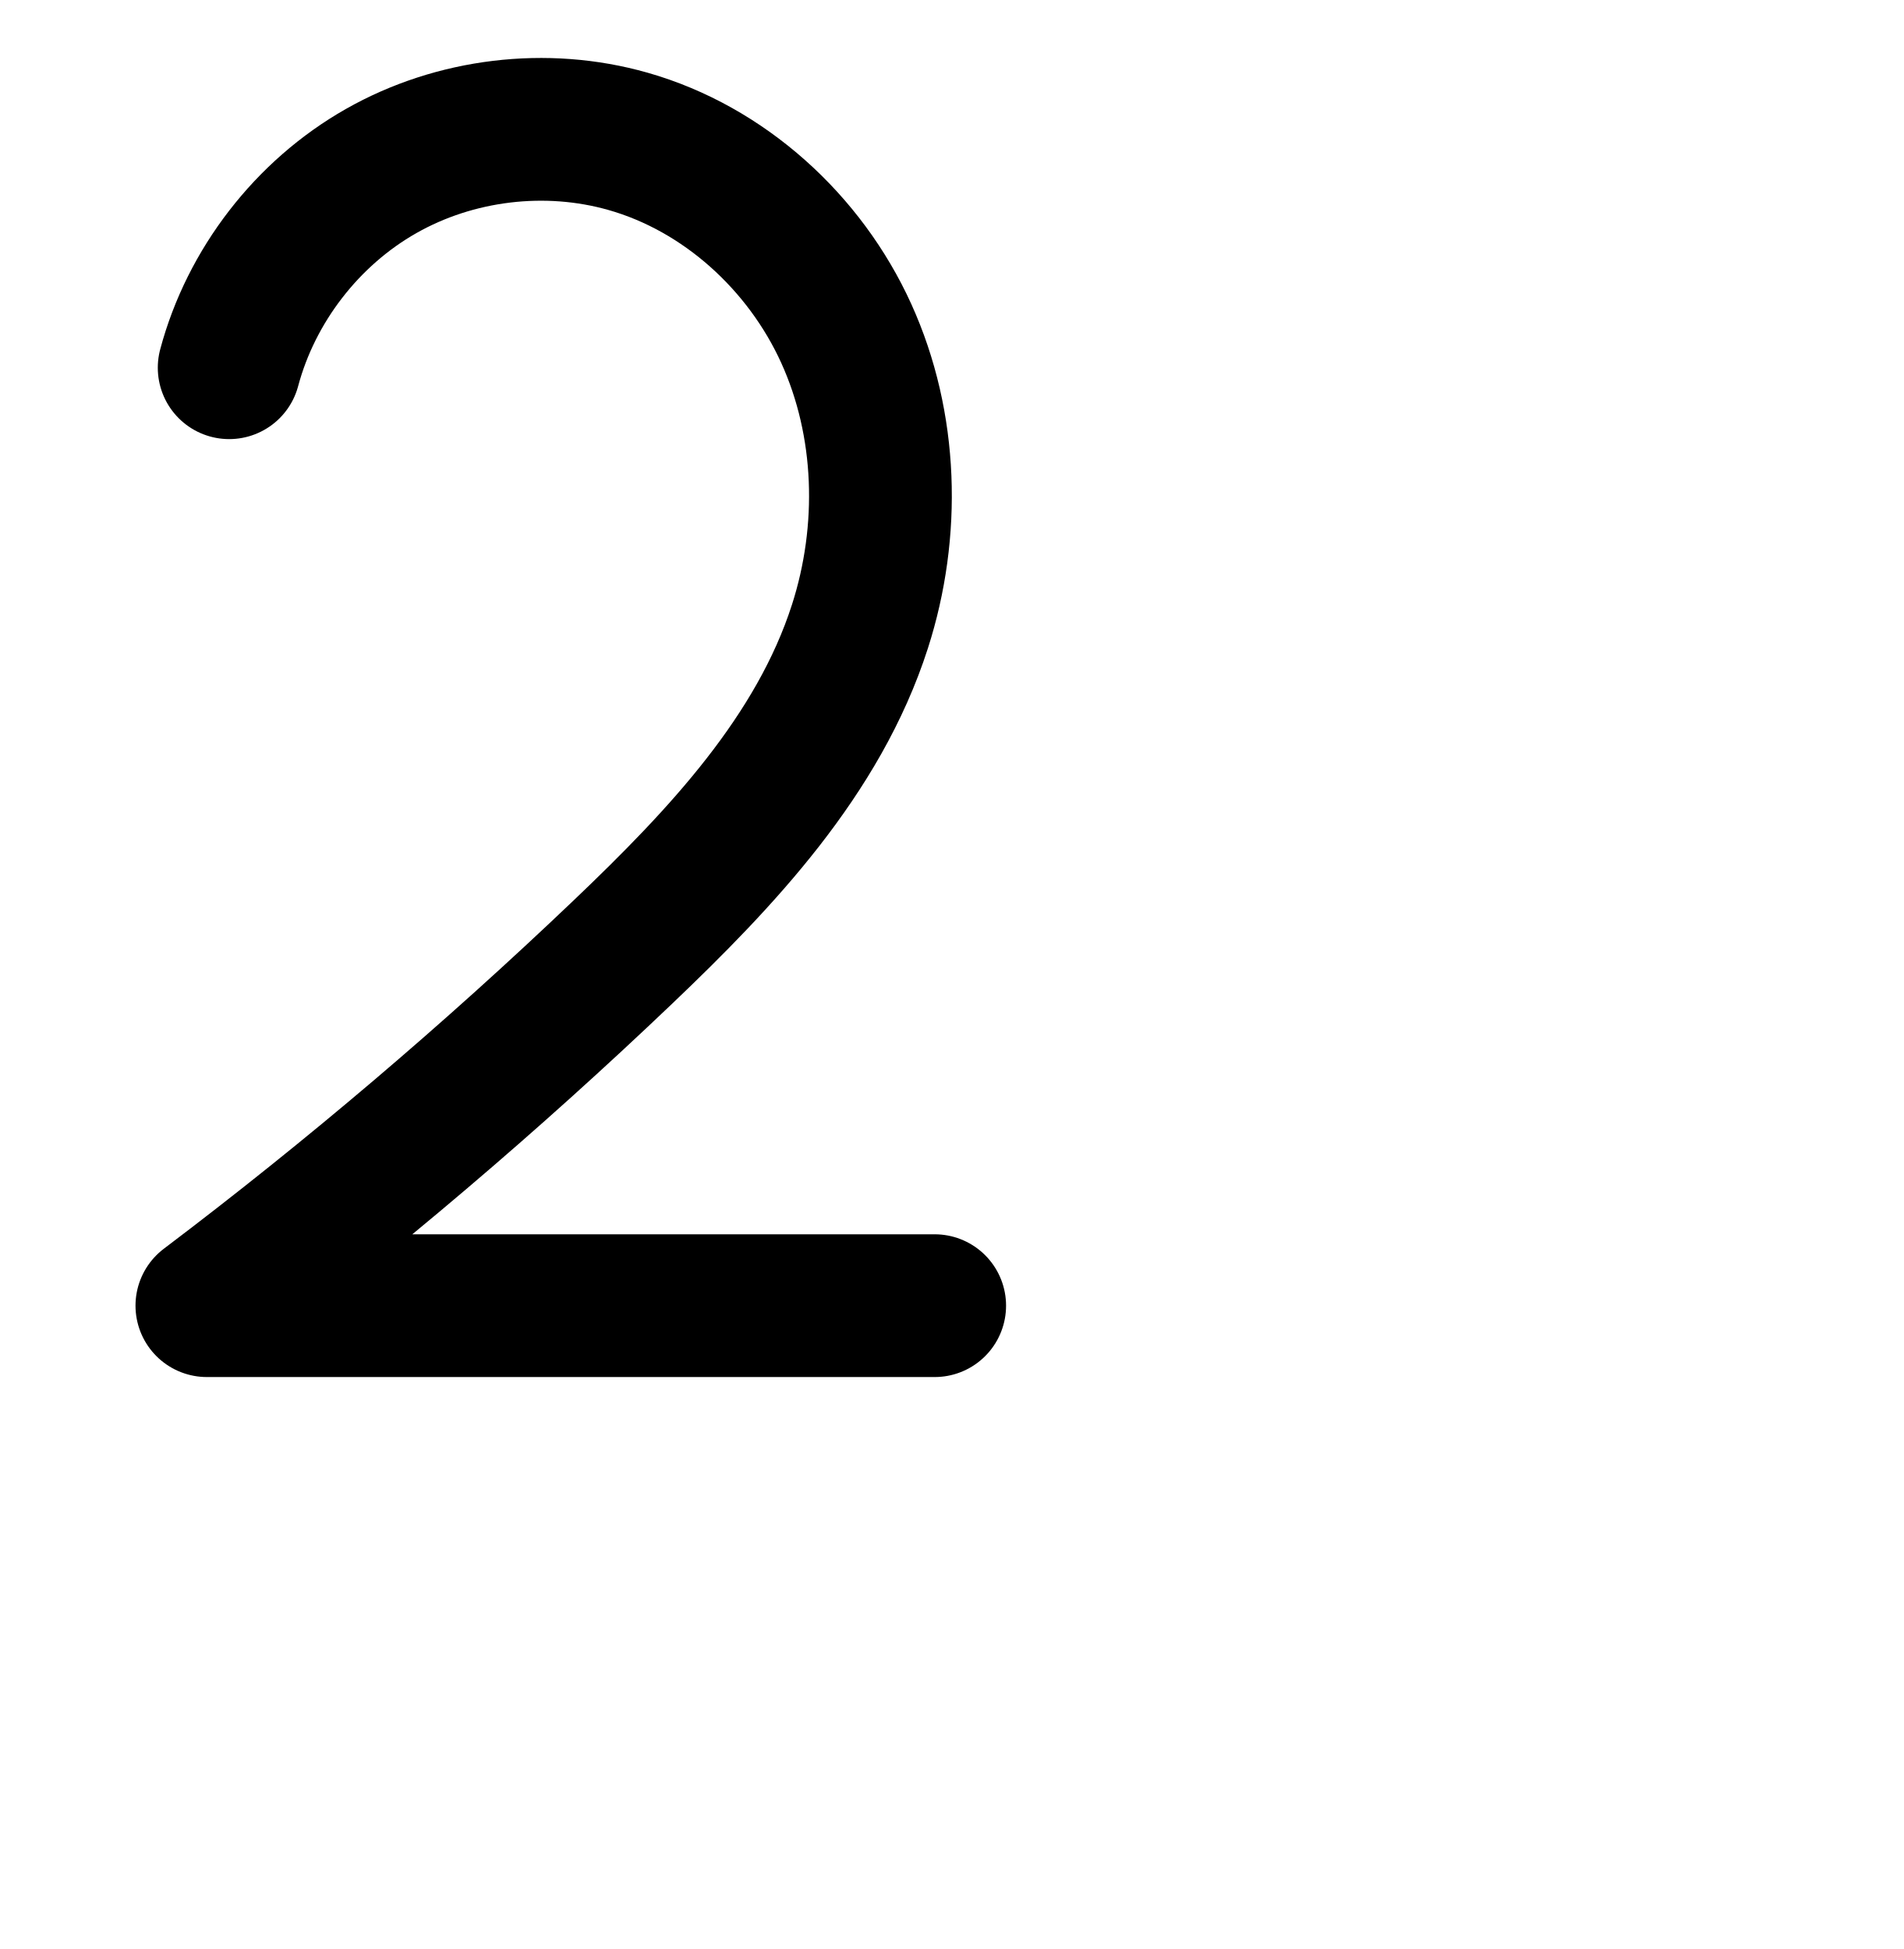
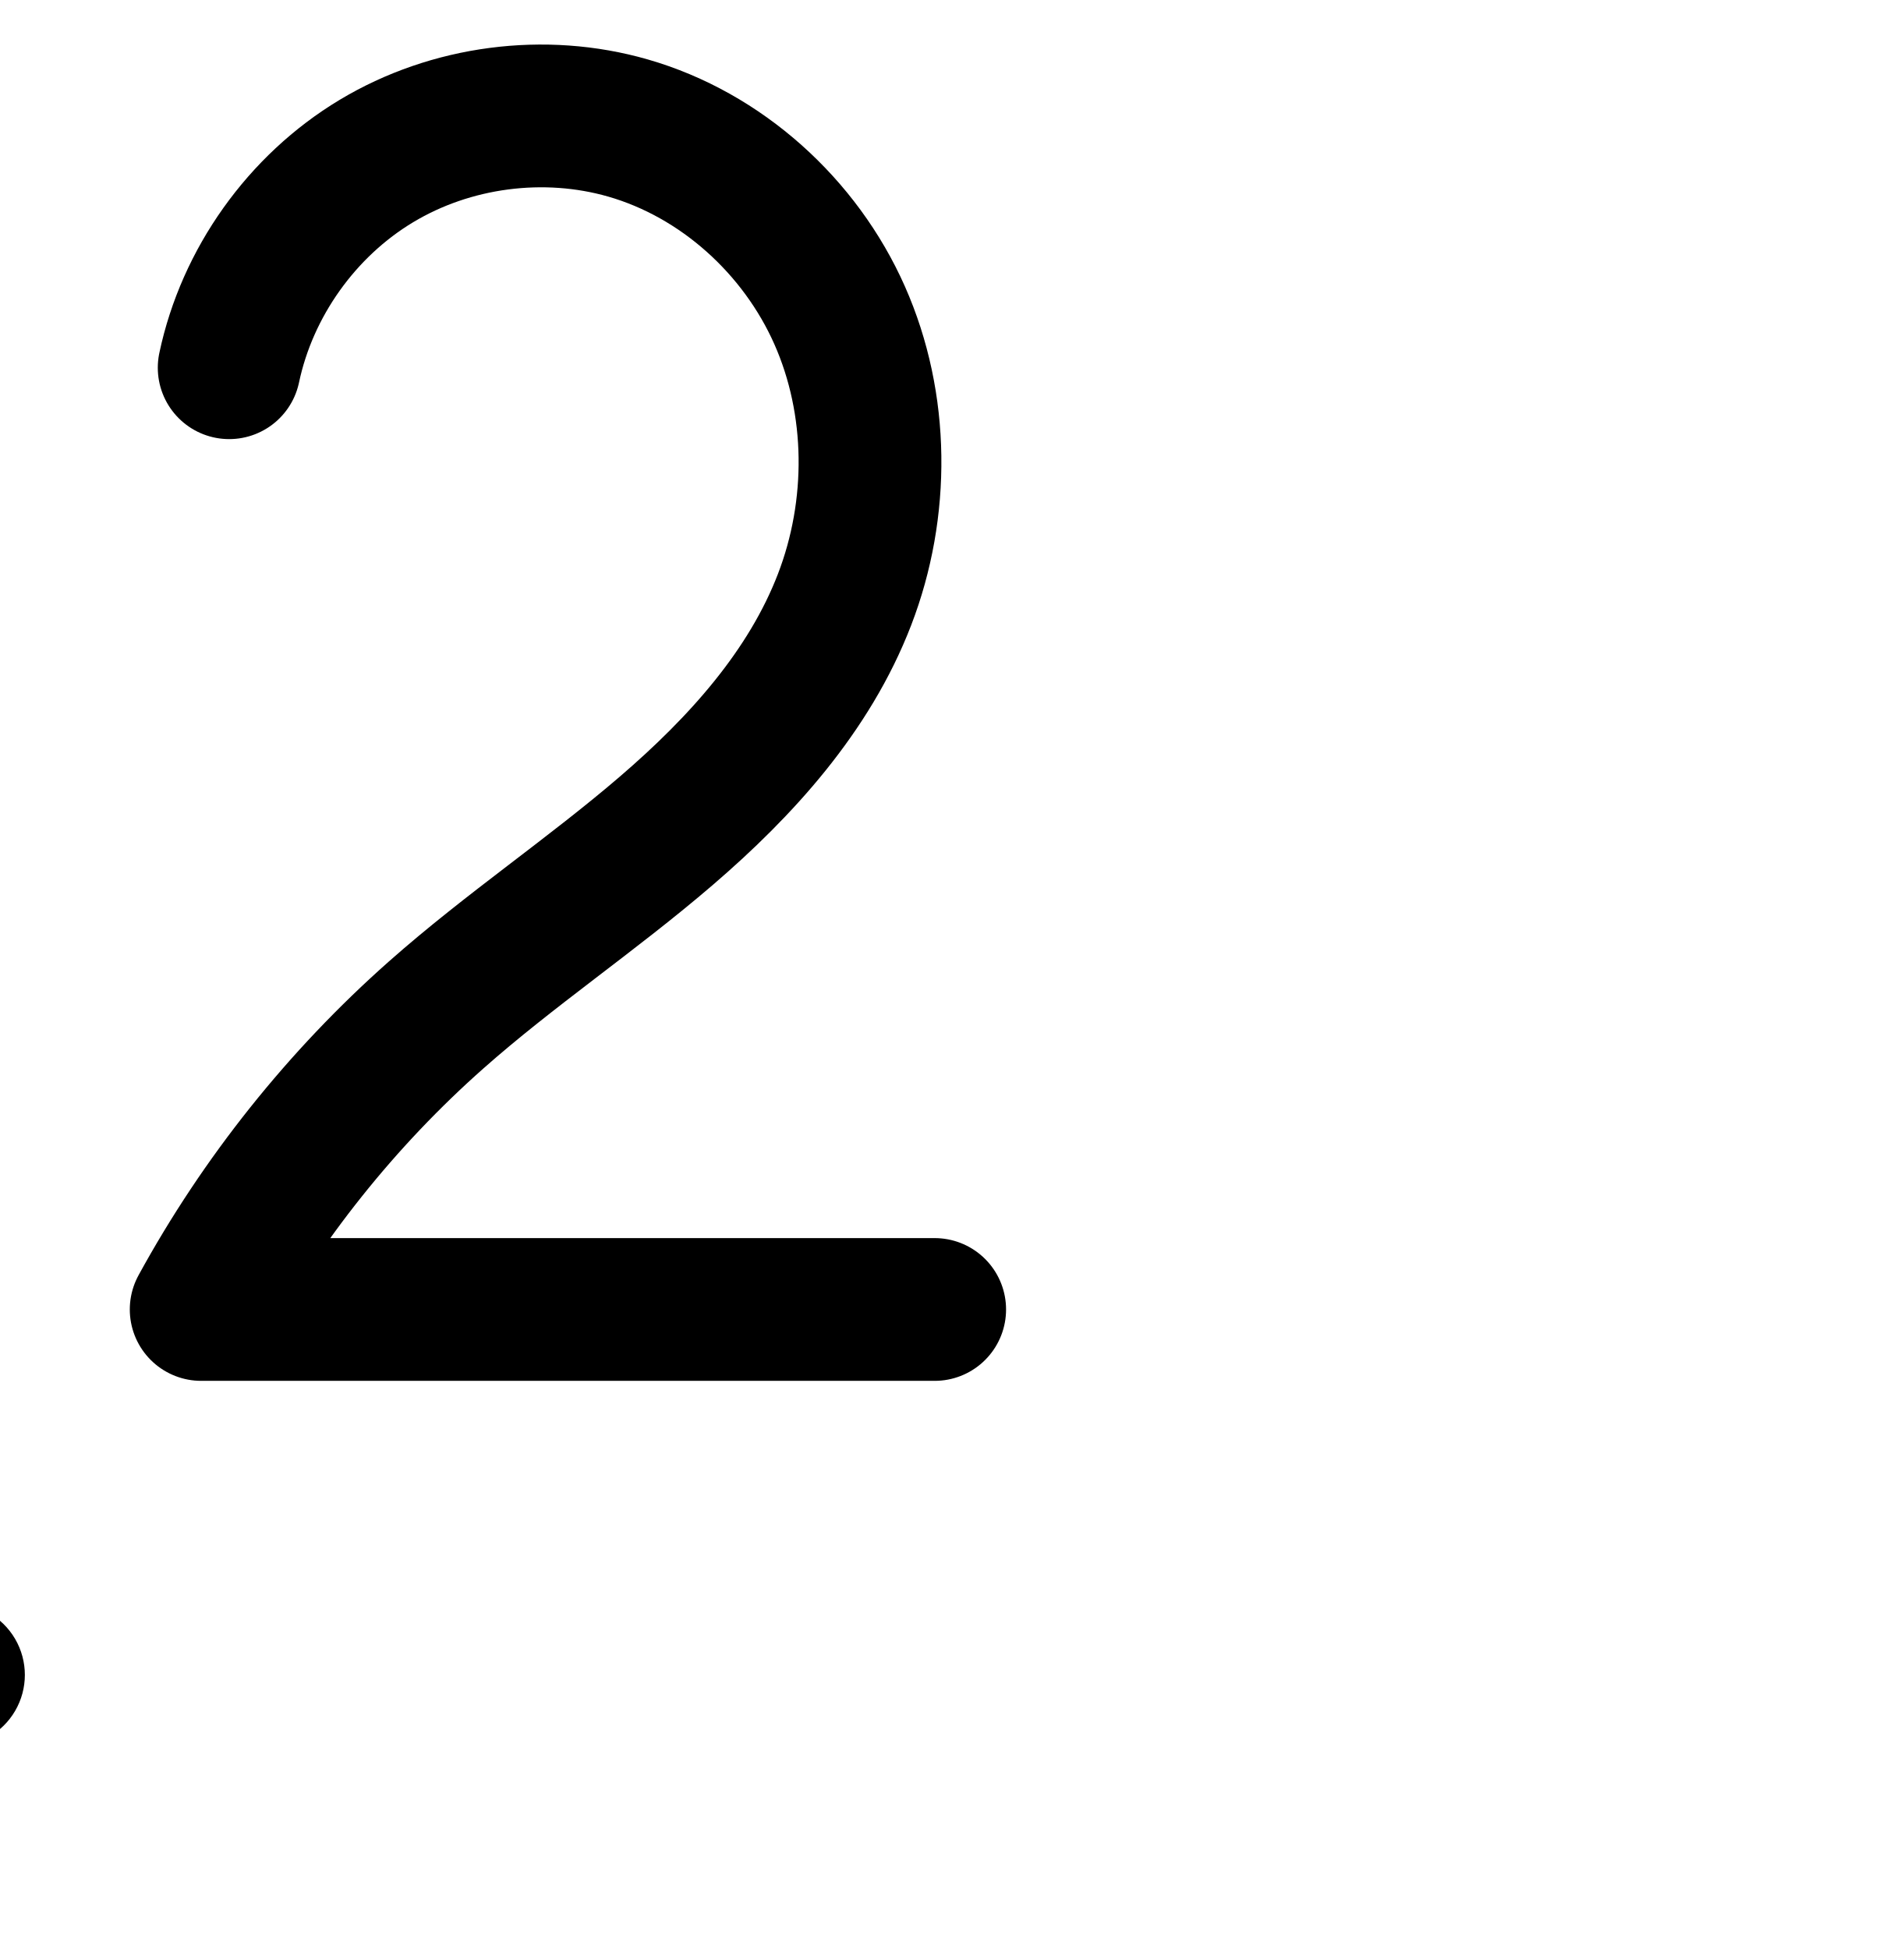
<svg xmlns="http://www.w3.org/2000/svg" width="2000" height="2048" id="svg2992" version="1.1">
  <defs id="defs5498">
    </defs>
  <g id="layer1" transform="translate(0,1048)">
    <g id="g4139" transform="matrix(0.8881351,0,0,-0.8881351,178.0272,406.7912)">
-       <path style="fill:none;fill-rule:evenodd;stroke:#000000;stroke-width:168.893;stroke-linecap:round;stroke-linejoin:round;stroke-miterlimit:4;stroke-dasharray:none;stroke-opacity:1" d="m 70.666,1202.951 c 25.981,97.237 92.263,183.038 179.786,232.733 87.524,49.695 195.168,62.647 291.982,35.131 113.846,-32.356 209.313,-119.531 258.245,-227.298 48.932,-107.766 52.4,-234.02 16.179,-346.696 C 767.775,744.129 652.844,622.663 536.795,511.955 380.796,363.136 216.272,223.256 44.297,93.229 l 860.991,0" id="path4151" />
-       <path style="color:#000000;font-style:normal;font-variant:normal;font-weight:normal;font-stretch:normal;font-size:medium;line-height:normal;font-family:sans-serif;text-indent:0;text-align:start;text-decoration:none;text-decoration-line:none;text-decoration-style:solid;text-decoration-color:#000000;letter-spacing:normal;word-spacing:normal;text-transform:none;direction:ltr;block-progression:tb;writing-mode:lr-tb;baseline-shift:baseline;text-anchor:start;white-space:normal;clip-rule:nonzero;display:inline;overflow:visible;visibility:visible;opacity:1;isolation:auto;mix-blend-mode:normal;color-interpolation:sRGB;color-interpolation-filters:linearRGB;solid-color:#000000;solid-opacity:1;fill:#000000;fill-opacity:1;fill-rule:evenodd;stroke:none;stroke-width:168.893;stroke-linecap:round;stroke-linejoin:round;stroke-miterlimit:4;stroke-dasharray:none;stroke-dashoffset:0;stroke-opacity:1;color-rendering:auto;image-rendering:auto;shape-rendering:auto;text-rendering:auto;enable-background:accumulate" d="m -1198.756,-153.355 a 84.455,84.455 0 0 0 -50.932,151.807 c 169.402,128.082 331.474,265.877 485.139,412.469 113.877,108.635 216.636,221.056 257.959,349.605 30.115,93.684 26.612,199.415 -12.676,285.941 -38.925,85.728 -117.021,156.135 -204.441,180.981 -74.277,21.11 -160.05,10.791 -227.199,-27.336 -67.149,-38.127 -119.963,-106.496 -139.896,-181.098 a 84.455,84.455 0 1 0 -163.17,43.598 c 32.029,119.872 111.778,223.106 219.676,284.369 107.898,61.263 237.413,76.846 356.764,42.926 140.272,-39.867 253.11,-143.809 312.049,-273.613 58.577,-129.006 62.009,-275.785 19.684,-407.453 -56.844,-176.833 -183.945,-307.344 -302.168,-420.125 -99.275,-94.706 -201.956,-185.835 -307.764,-273.178 l 617.967,0 a 84.455,84.455 0 1 0 0,-168.893 l -860.99,0 z" id="path4151-5" />
-       <path style="fill:none;fill-rule:evenodd;stroke:#000000;stroke-width:84.447;stroke-linecap:round;stroke-linejoin:round;stroke-miterlimit:4;stroke-dasharray:none;stroke-opacity:1" d="m -2588.208,1242.549 c 28.294,104.902 99.99,197.382 194.532,250.925 94.542,53.543 210.727,67.468 315.244,37.782 122.771,-34.87 225.818,-128.714 278.744,-244.849 52.926,-116.135 56.844,-252.305 17.789,-373.809 -52.95,-164.732 -177.228,-295.584 -302.627,-414.813 -168.652,-160.355 -346.426,-311.115 -532.175,-451.308 l 930.357,0" id="path4151-8" />
+       <path style="fill:none;fill-rule:evenodd;stroke:#000000;stroke-width:168.893;stroke-linecap:round;stroke-linejoin:round;stroke-miterlimit:4;stroke-dasharray:none;stroke-opacity:1" d="m 70.666,1202.951 c 21.272,100.711 85.917,191.487 174.135,244.524 88.217,53.036 198.71,67.553 297.633,39.104 110.585,-31.803 203.765,-116.345 250.387,-221.544 C 839.442,1159.834 840.003,1036.06 798.683,928.667 756.923,820.132 676.103,730.979 587.905,655.183 499.706,579.387 402.64,514.319 315.572,437.228 203.756,338.224 109.232,219.741 37.542,88.725 l 867.747,0" id="path4151" />
+       <path style="fill:none;fill-rule:evenodd;stroke:#000000;stroke-width:84.447;stroke-linecap:round;stroke-linejoin:round;stroke-miterlimit:4;stroke-dasharray:none;stroke-opacity:1" d="m -2588.208,1242.549 c 31.605,102.901 103.773,192.742 197.44,245.79 93.667,53.047 207.832,68.735 312.335,42.917 126.124,-31.159 235.273,-122.716 290.549,-240.286 55.276,-117.57 56.503,-258.681 5.984,-378.372 -45.428,-107.63 -128.7,-195.099 -219.322,-268.824 -90.622,-73.726 -189.999,-136.123 -280.755,-209.683 -133.319,-108.057 -247.239,-239.978 -334.725,-387.615 l 930.357,0" id="path4151-8" />
      <path style="color:#000000;font-style:normal;font-variant:normal;font-weight:normal;font-stretch:normal;font-size:medium;line-height:normal;font-family:sans-serif;text-indent:0;text-align:start;text-decoration:none;text-decoration-line:none;text-decoration-style:solid;text-decoration-color:#000000;letter-spacing:normal;word-spacing:normal;text-transform:none;direction:ltr;block-progression:tb;writing-mode:lr-tb;baseline-shift:baseline;text-anchor:start;white-space:normal;clip-rule:nonzero;display:inline;overflow:visible;visibility:visible;opacity:1;isolation:auto;mix-blend-mode:normal;color-interpolation:sRGB;color-interpolation-filters:linearRGB;solid-color:#000000;solid-opacity:1;fill:#000000;fill-opacity:1;fill-rule:evenodd;stroke:none;stroke-width:84.447;stroke-linecap:round;stroke-linejoin:round;stroke-miterlimit:4;stroke-dasharray:none;stroke-dashoffset:0;stroke-opacity:1;color-rendering:auto;image-rendering:auto;shape-rendering:auto;text-rendering:auto;enable-background:accumulate" d="m -2940.789,-1592.02 a 42.228,42.228 0 0 0 -25.436,75.926 c 184.471,139.229 361.026,288.954 528.518,448.205 124.314,118.198 242.468,244.526 291.522,397.135 35.991,111.972 32.076,237.861 -16.012,343.379 -47.909,105.127 -142.268,190.615 -251.859,221.742 -93.268,26.49 -198.534,13.874 -282.9,-33.906 -84.366,-47.78 -149.323,-131.568 -174.572,-225.18 a 42.228,42.228 0 1 0 -81.533,21.99 c 31.34,116.193 109.774,217.364 214.492,276.67 104.718,59.306 231.82,74.541 347.586,41.66 135.95,-38.613 247.688,-140.813 305.631,-267.957 57.765,-126.753 61.684,-273.203 19.564,-404.24 -56.846,-176.855 -187.248,-312.233 -313.73,-432.492 -139.812,-132.933 -285.94,-259.195 -437.559,-378.484 l 806.646,0 a 42.228,42.228 0 1 0 0,-84.447 l -930.357,0 z" id="path4151-8-7" />
+       <path style="color:#000000;font-style:normal;font-variant:normal;font-weight:normal;font-stretch:normal;font-size:medium;line-height:normal;font-family:sans-serif;text-indent:0;text-align:start;text-decoration:none;text-decoration-line:none;text-decoration-style:solid;text-decoration-color:#000000;letter-spacing:normal;word-spacing:normal;text-transform:none;direction:ltr;block-progression:tb;writing-mode:lr-tb;baseline-shift:baseline;text-anchor:start;white-space:normal;clip-rule:nonzero;display:inline;overflow:visible;visibility:visible;opacity:1;isolation:auto;mix-blend-mode:normal;color-interpolation:sRGB;color-interpolation-filters:linearRGB;solid-color:#000000;solid-opacity:1;fill:#000000;fill-opacity:1;fill-rule:evenodd;stroke:none;stroke-width:168.893;stroke-linecap:round;stroke-linejoin:round;stroke-miterlimit:4;stroke-dasharray:none;stroke-dashoffset:0;stroke-opacity:1;color-rendering:auto;image-rendering:auto;shape-rendering:auto;text-rendering:auto;enable-background:accumulate" d="m -1124.443,-428.088 a 84.455,84.455 0 0 0 -74.082,124.982 c 76.404,139.63 176.965,265.678 296.133,371.191 92.733,82.107 190.183,147.37 273.271,218.775 82.713,71.082 152.791,150.844 187.004,239.764 33.419,86.858 32.53,188.829 -4.252,271.826 -36.525,82.416 -112.029,150.304 -196.521,174.604 -75.537,21.724 -163.421,10.178 -230.783,-30.32 C -941.036,902.236 -992.452,830.035 -1008.695,753.133 a 84.455,84.455 0 1 0 -165.248,34.902 c 26.3,124.519 104.176,233.873 213.248,299.447 109.072,65.574 242.176,83.062 364.484,47.887 136.678,-39.308 247.531,-140.503 304.25,-268.486 56.461,-127.402 56.694,-272.979 7.473,-400.906 C -333.796,337.825 -425.358,239.279 -519.041,158.77 -612.348,78.583 -709.028,13.712 -790.432,-58.363 -858.023,-118.209 -918.873,-185.804 -971.588,-259.195 l 714.891,0 a 84.455,84.455 0 1 0 0,-168.893 l -867.746,0 z" id="path4151-5" />
    </g>
  </g>
</svg>
